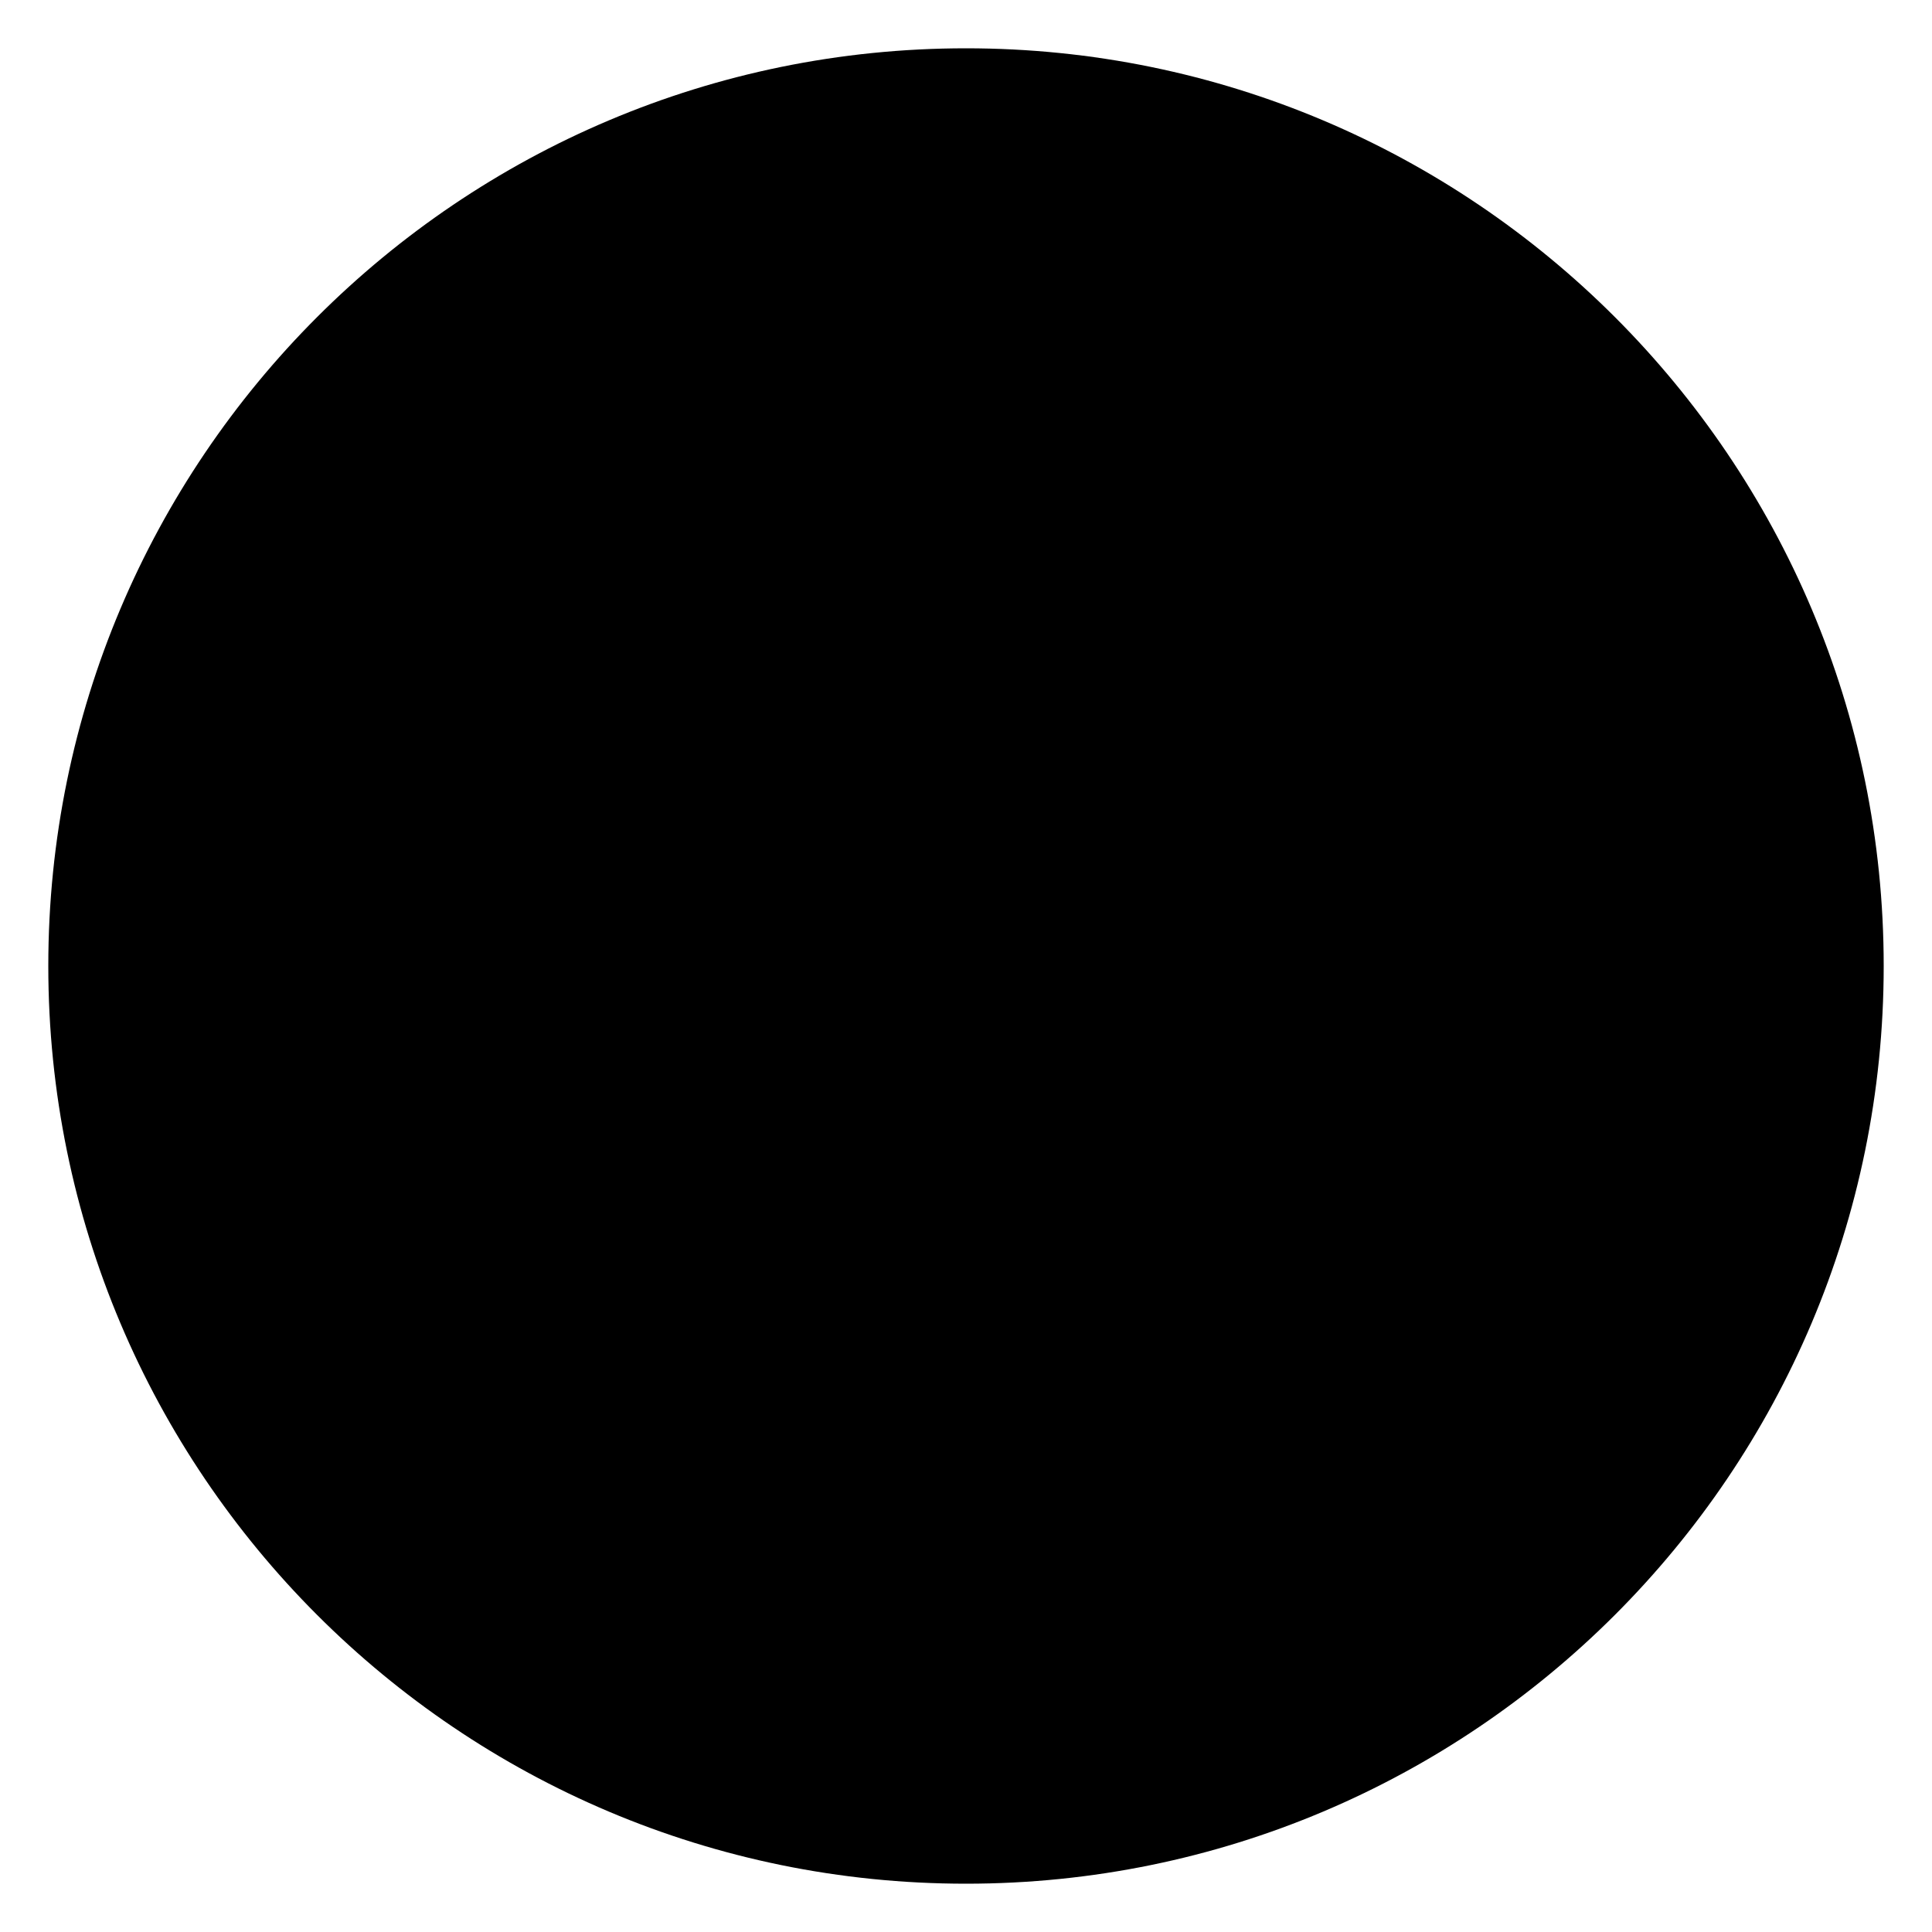
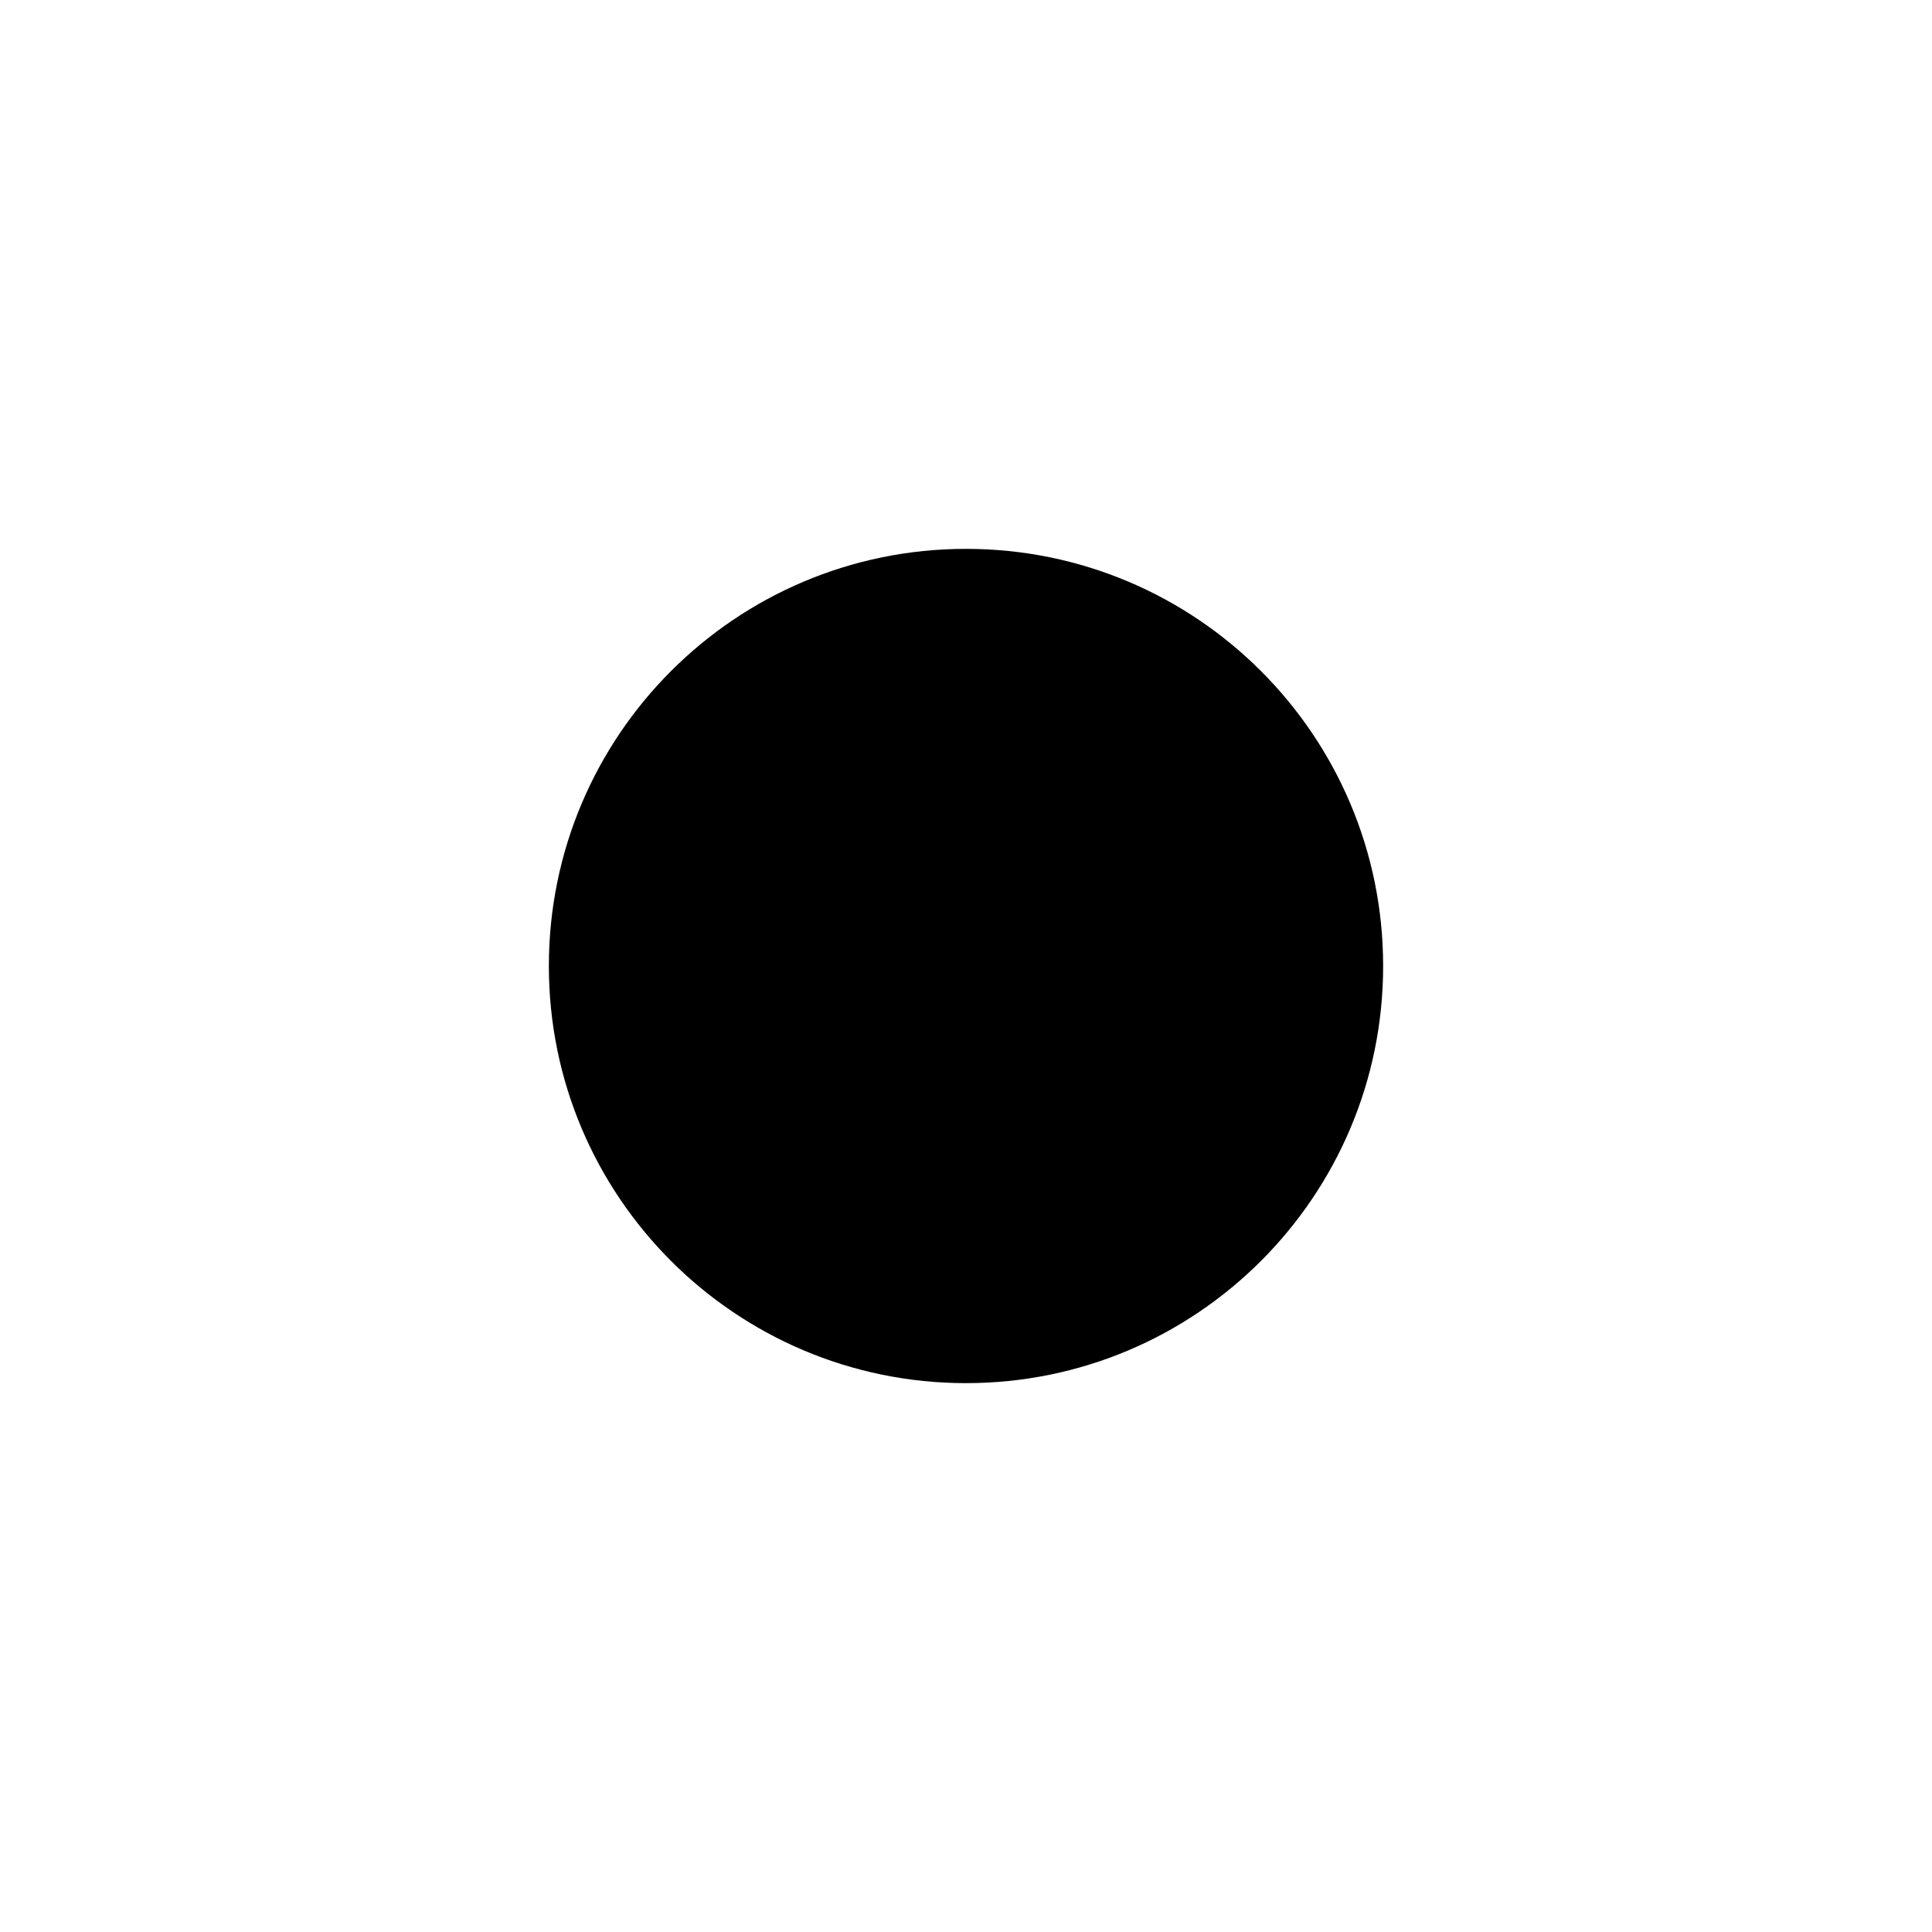
- <svg xmlns="http://www.w3.org/2000/svg" viewBox="0 0 200 200">
-   <circle cx="100" cy="100" r="95" class="stroke-current fill-none" />
-   <circle cx="100" cy="100" r="3" class="fill-yellow-700" />
+ <svg xmlns="http://www.w3.org/2000/svg" viewBox="0 0 440 440">
+   <circle cx="220.00" cy="220.00" r="95" class="stroke-current fill-none" />
+   <circle cx="220.00" cy="220.00" r="3" class="fill-yellow-700" />
</svg>
